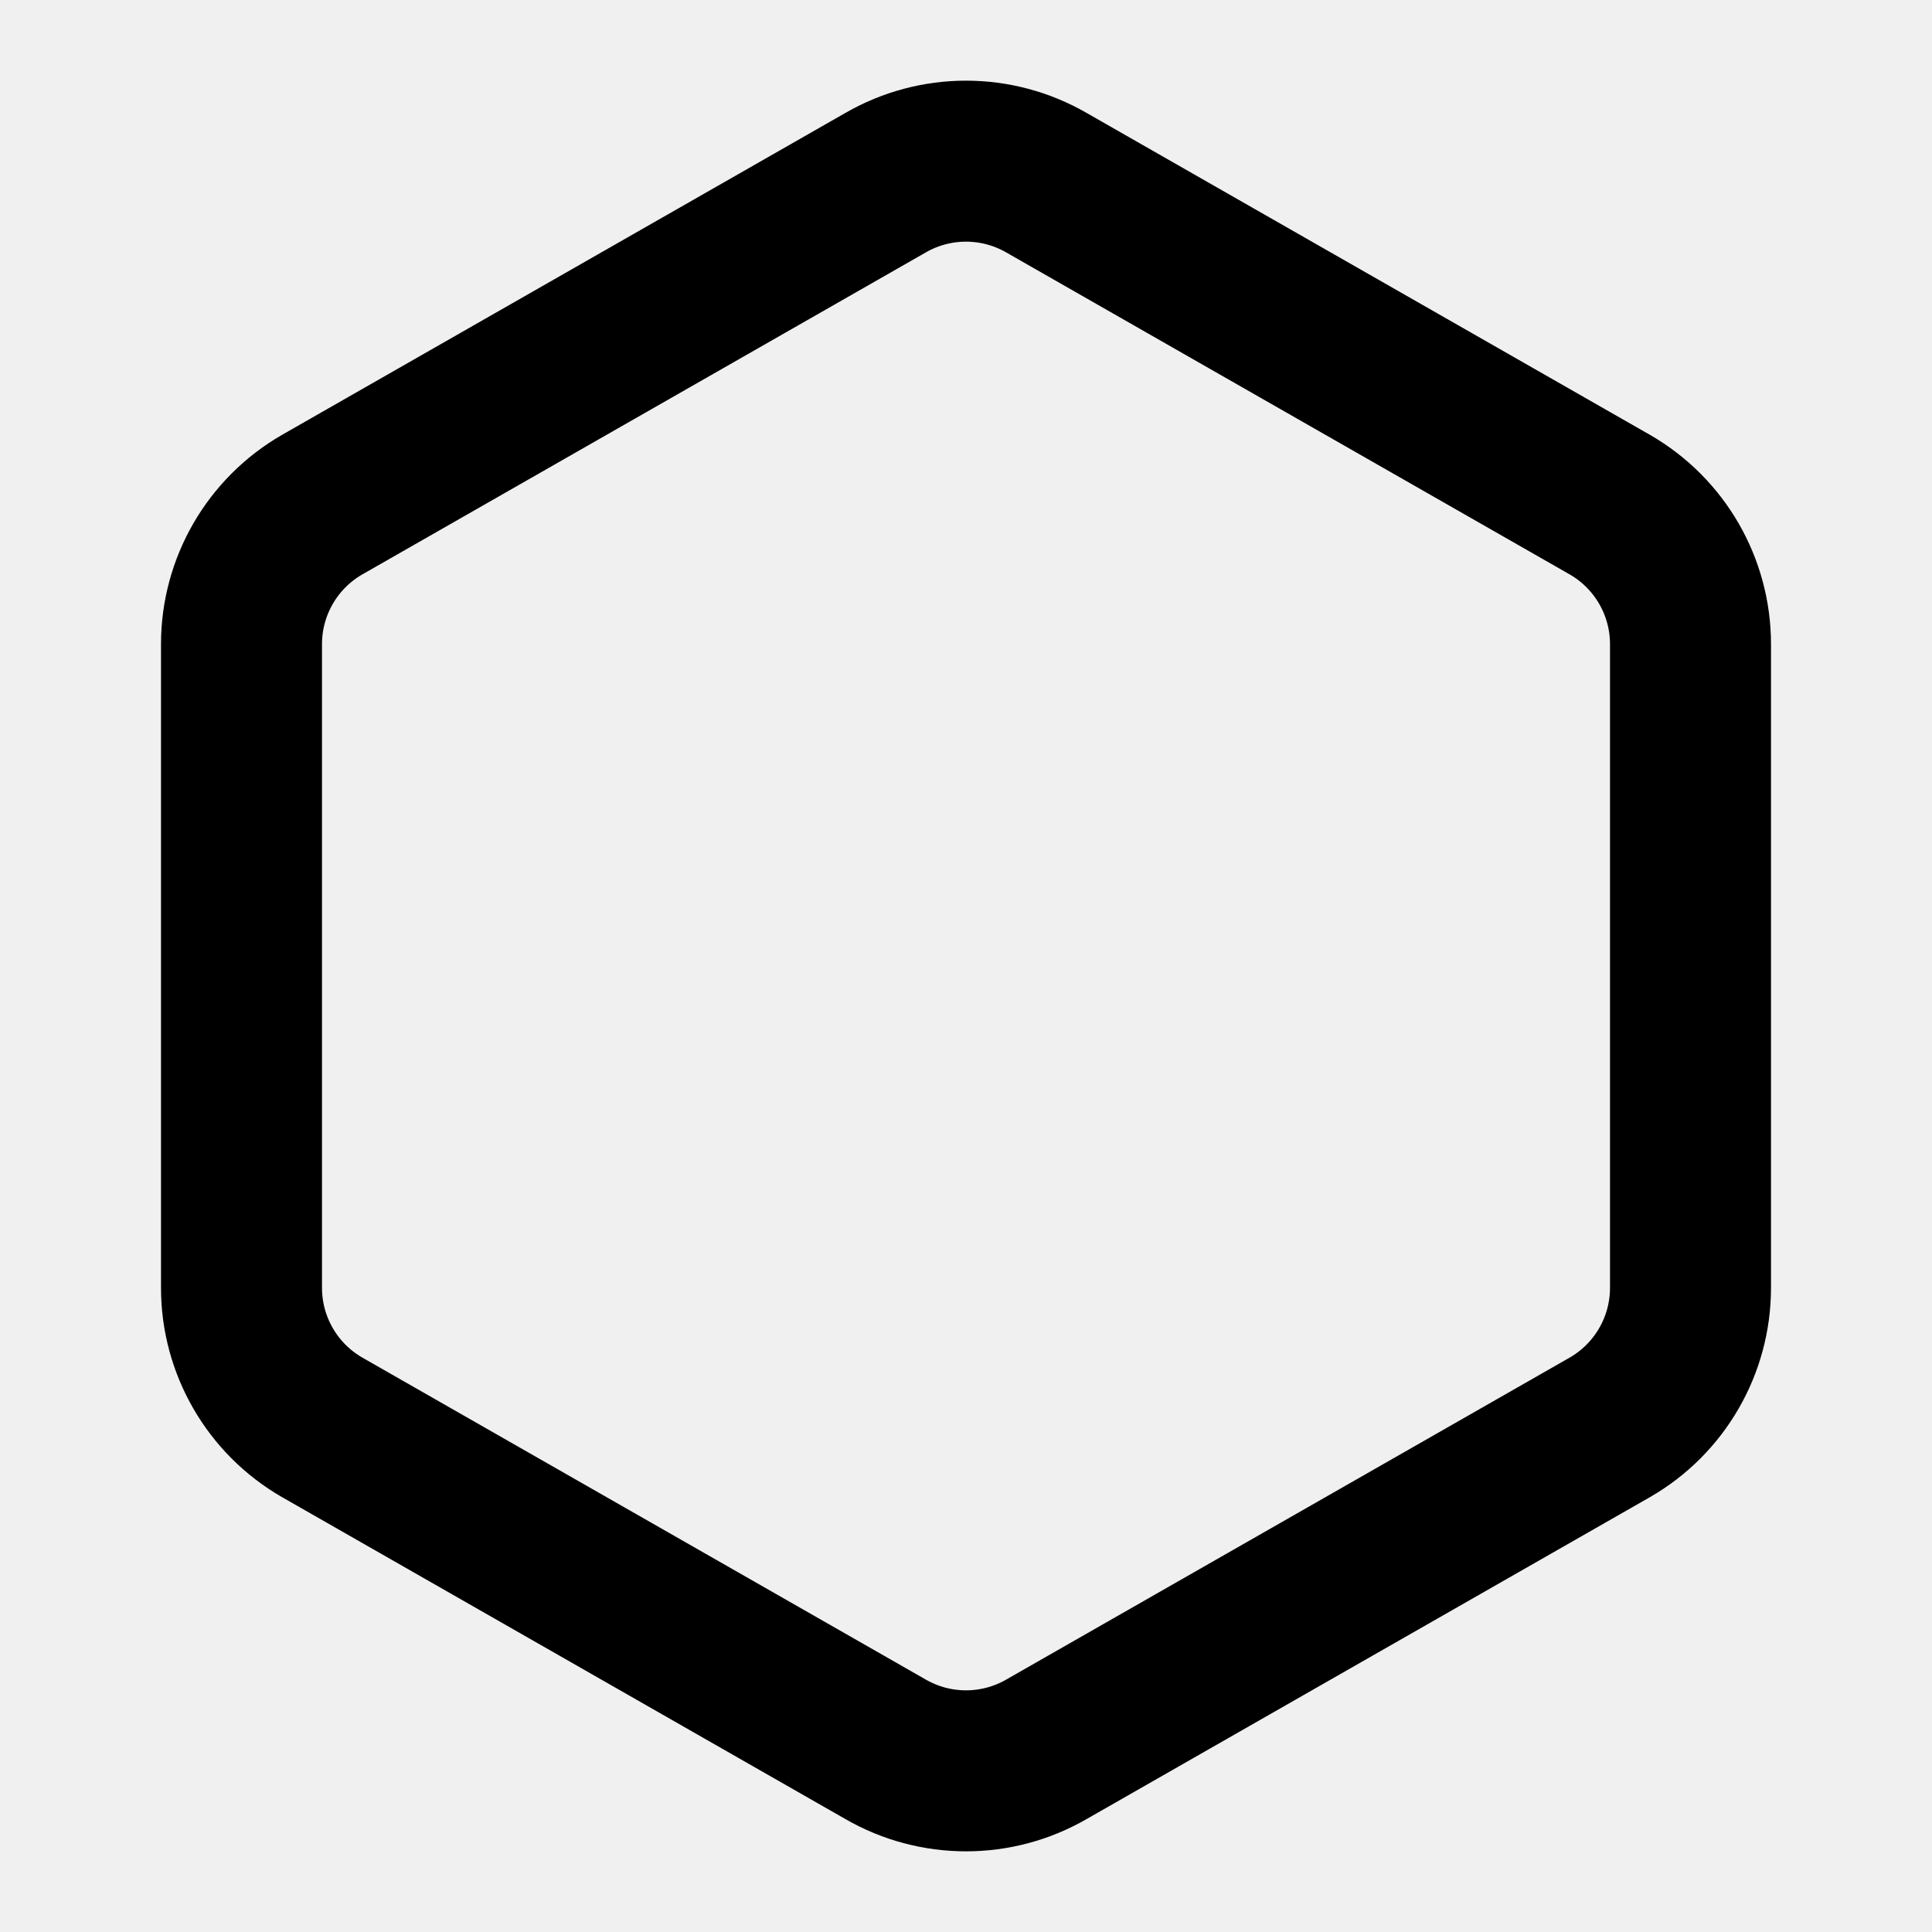
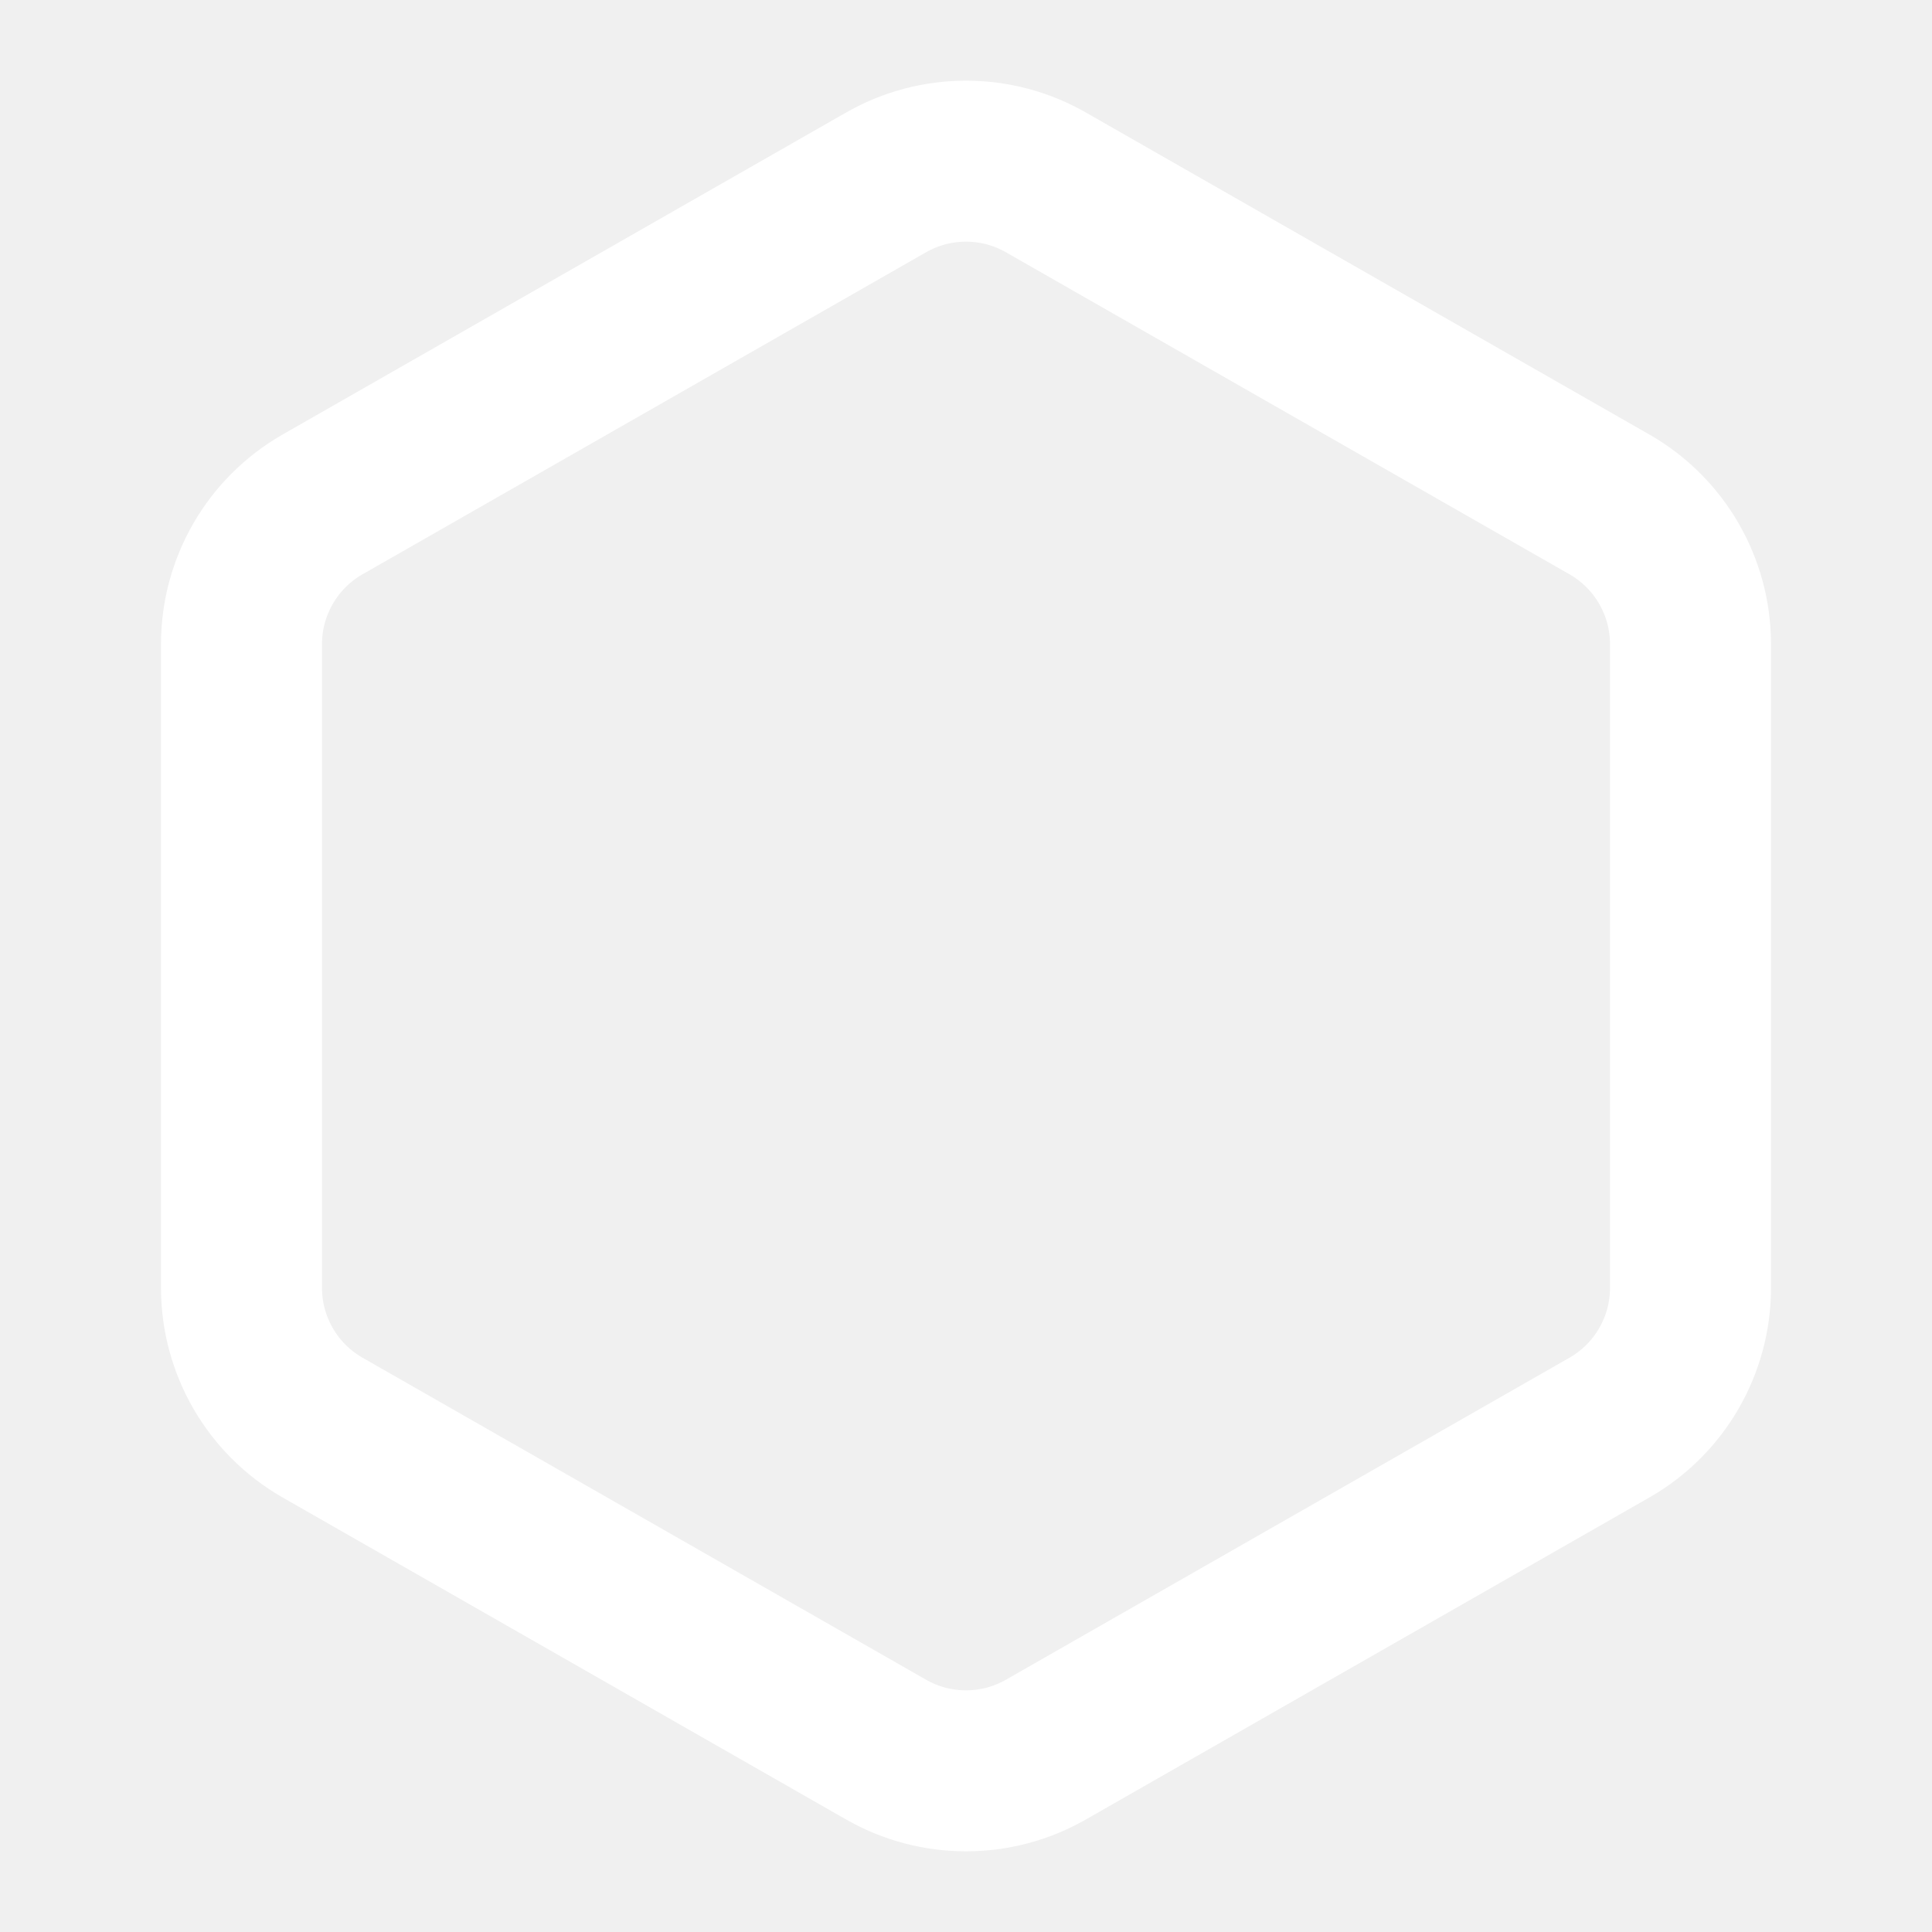
<svg xmlns="http://www.w3.org/2000/svg" version="1.1" width="24" height="24">
-   <svg width="24" height="24" viewBox="0 0 24 24" fill="none" stroke="currentColor" stroke-width="2" stroke-linecap="round" stroke-linejoin="round" class="feather feather-hexagon">
+   <svg width="24" height="24" viewBox="0 0 24 24" fill="none" stroke="#fff" stroke-width="2" stroke-linecap="round" stroke-linejoin="round" class="feather feather-hexagon">
    <path d="M21 16V8a2 2 0 0 0-1-1.73l-7-4a2 2 0 0 0-2 0l-7 4A2 2 0 0 0 3 8v8a2 2 0 0 0 1 1.73l7 4a2 2 0 0 0 2 0l7-4A2 2 0 0 0 21 16z" />
  </svg>
-   <style>@media (prefers-color-scheme: light) { :root { filter: none; } }
- @media (prefers-color-scheme: dark) { :root { filter: invert(100%); } }
- </style>
</svg>
